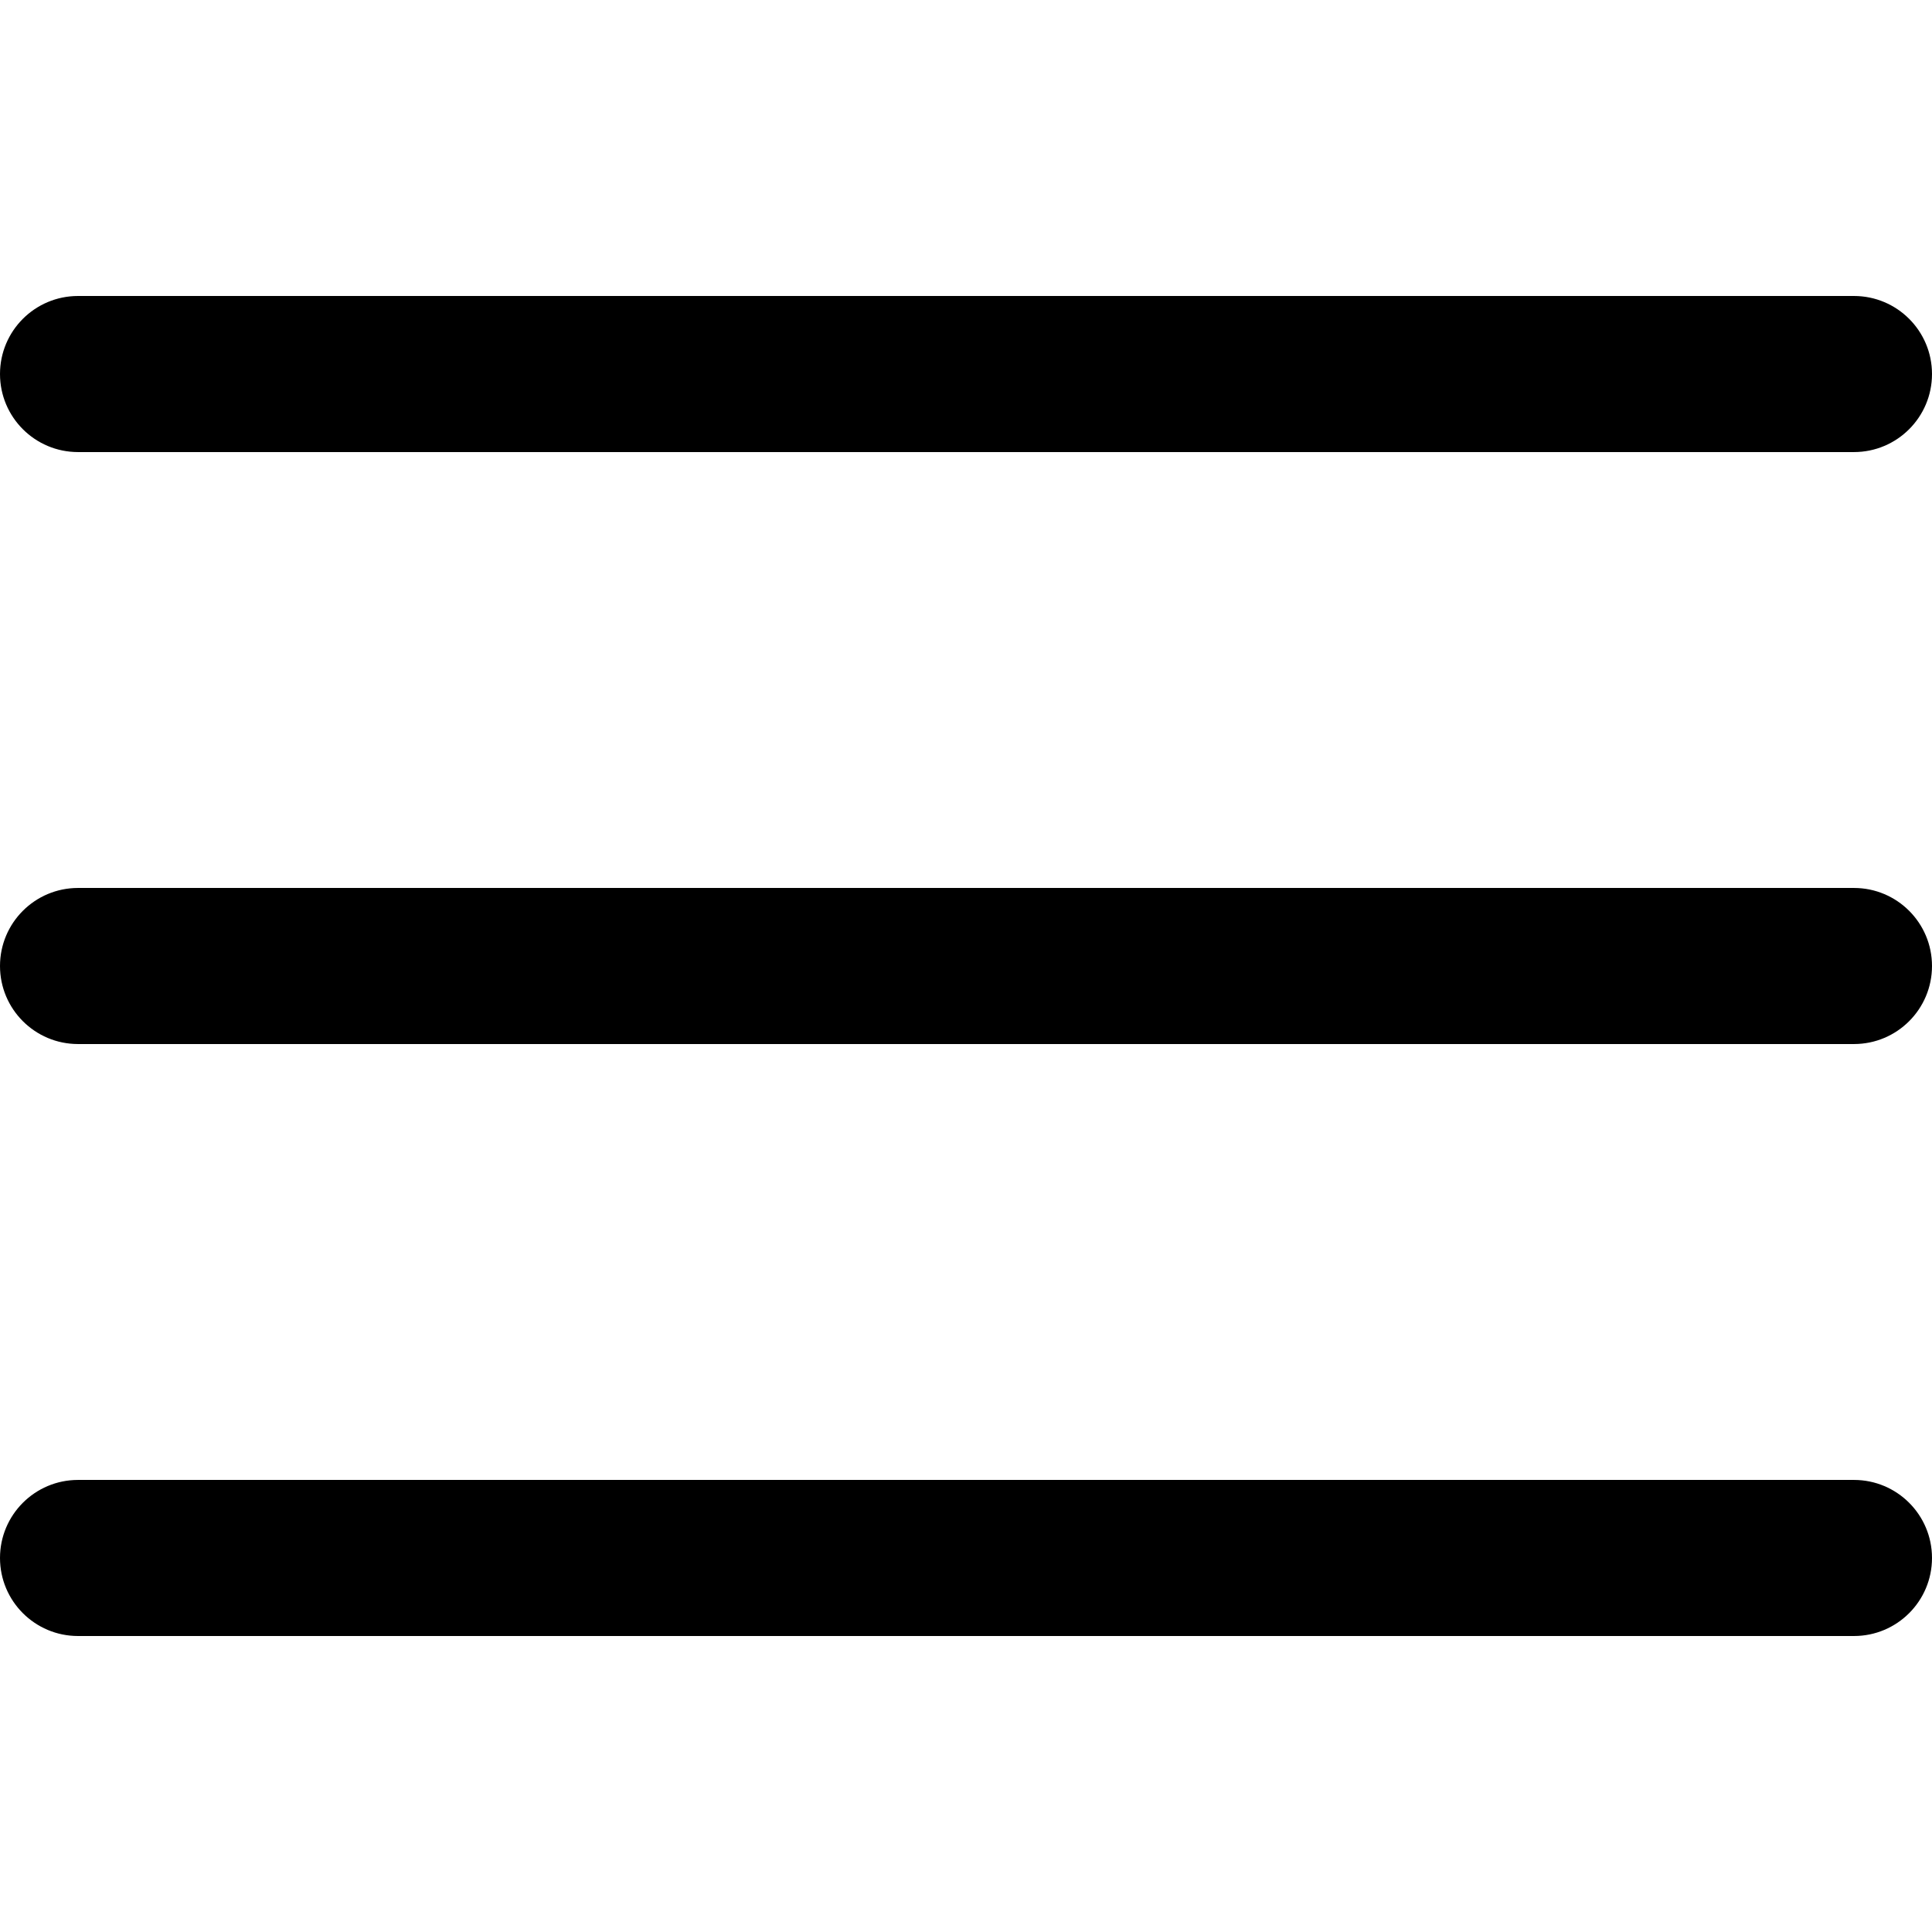
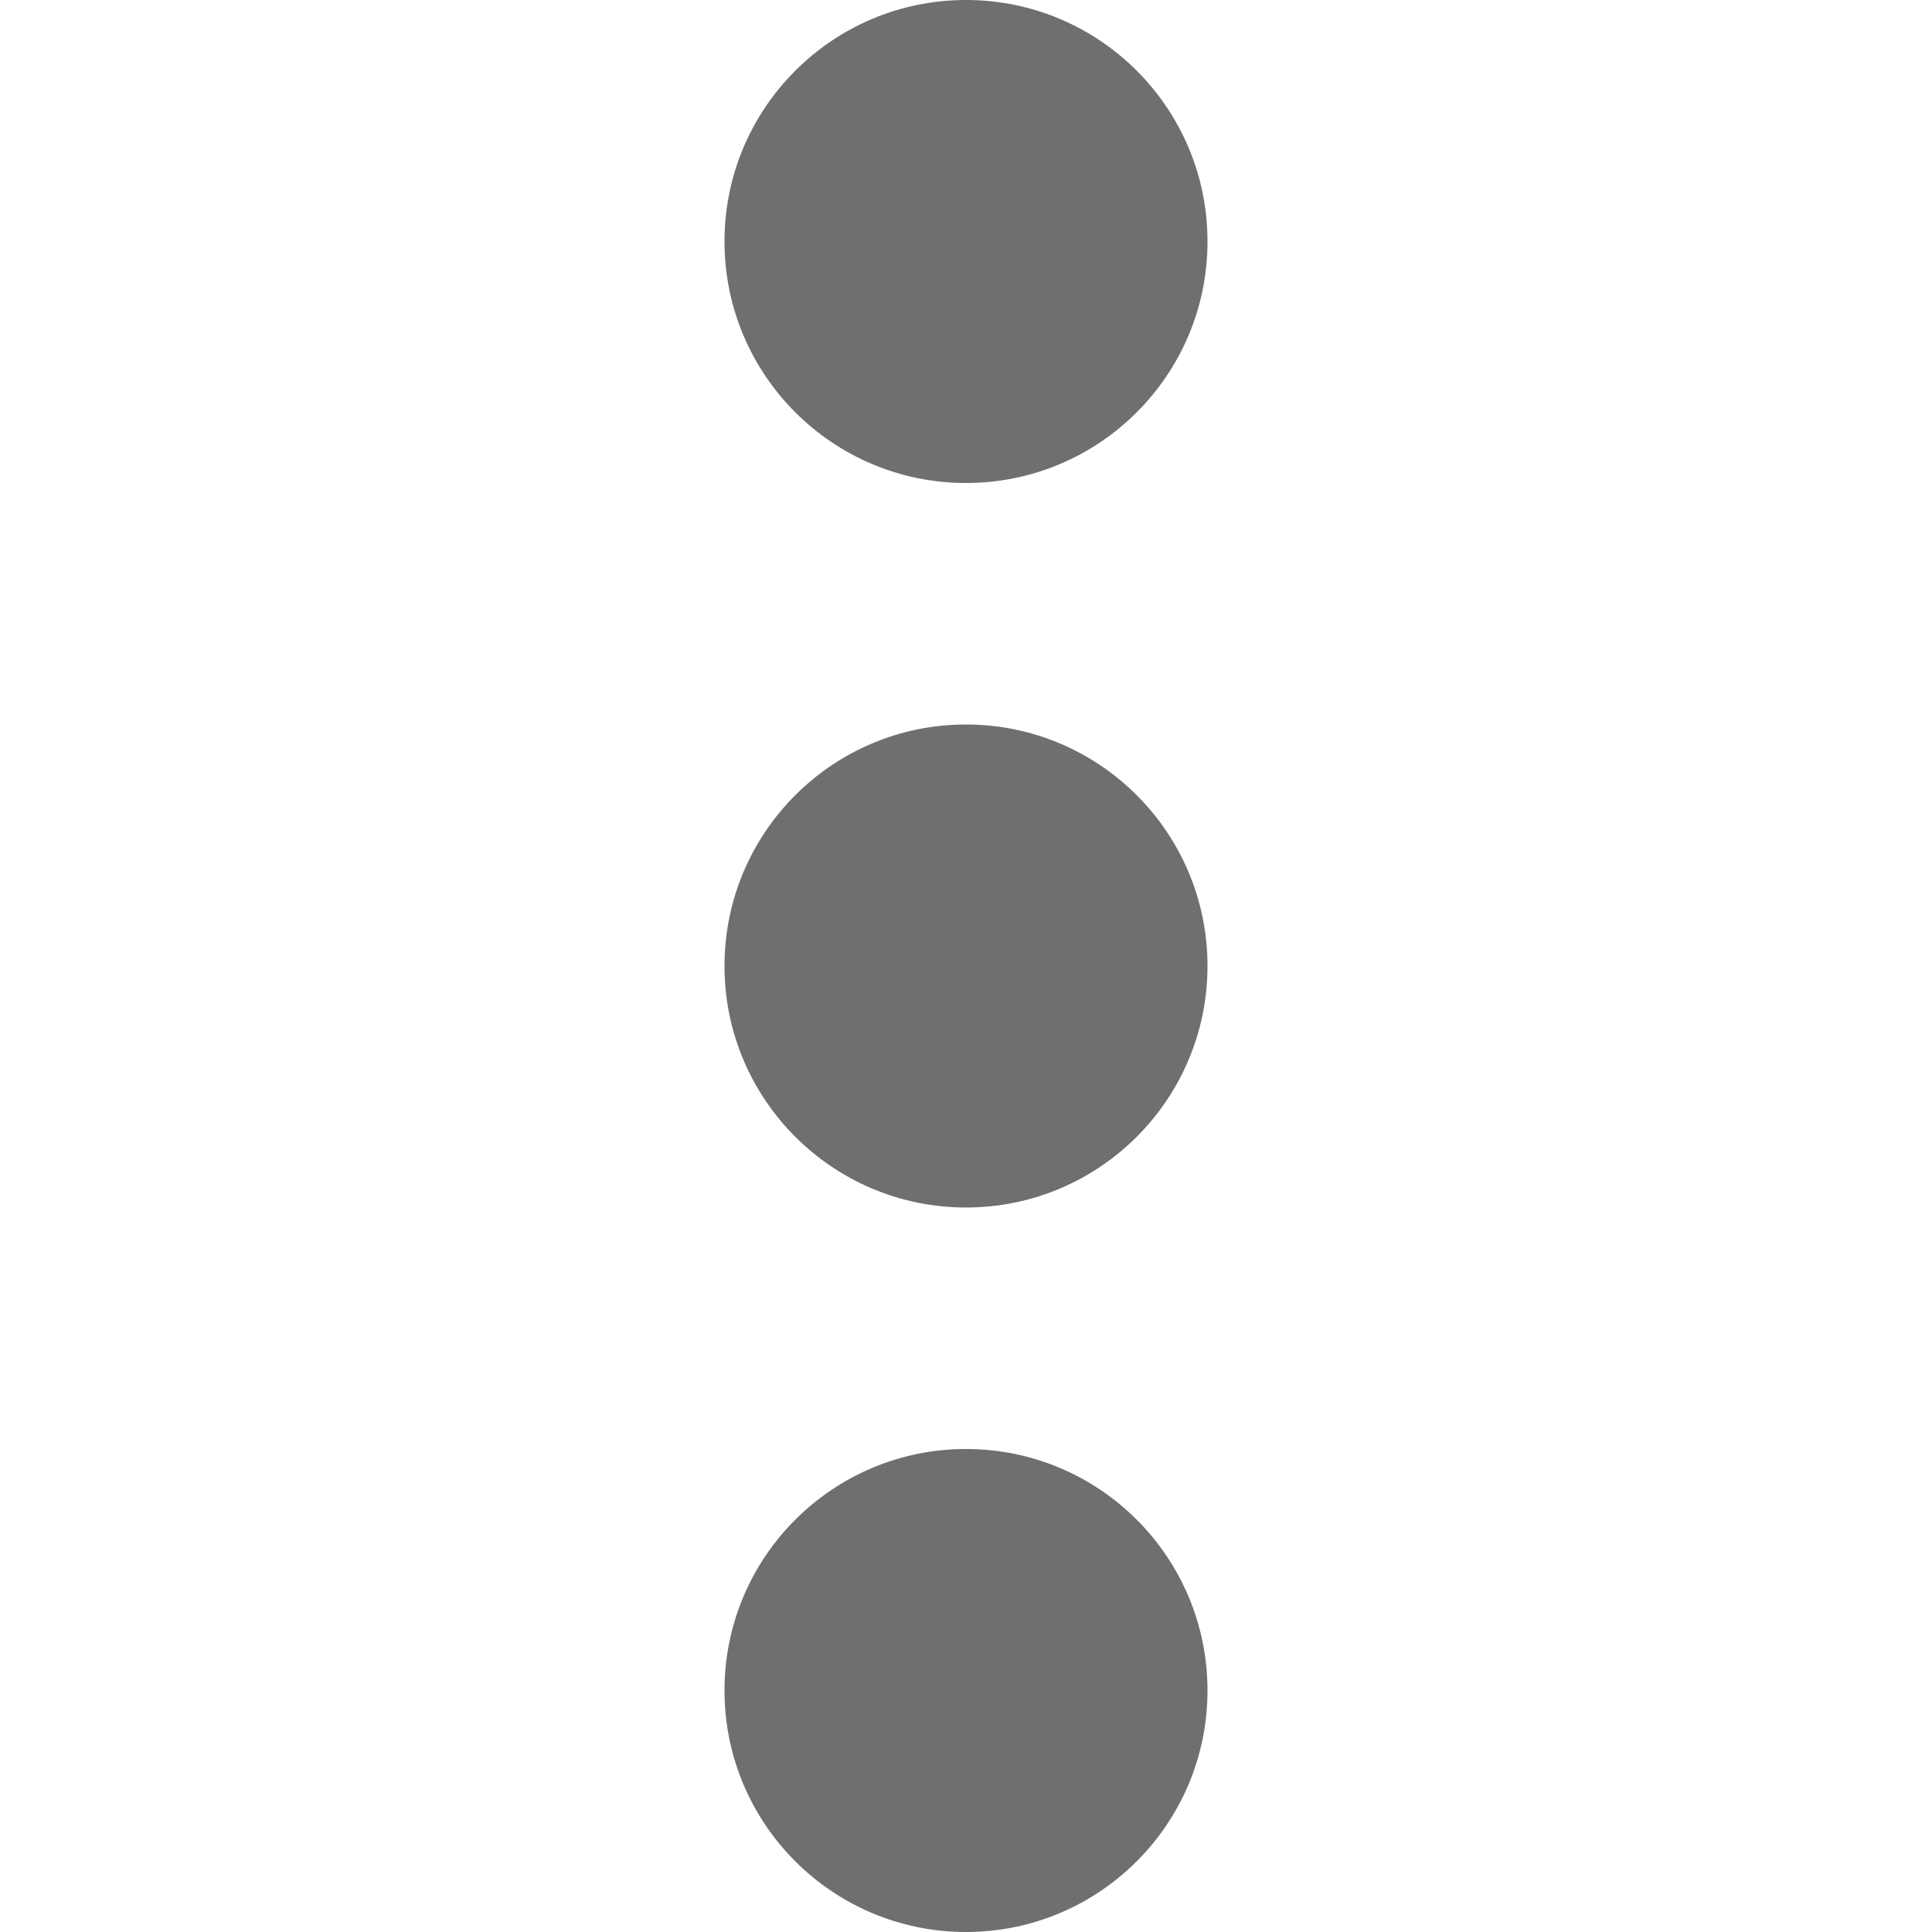
- <svg xmlns="http://www.w3.org/2000/svg" version="1.1" id="Layer_1" x="0px" y="0px" viewBox="0 0 512 512" style="enable-background:new 0 0 512 512;" xml:space="preserve">
+ <svg xmlns="http://www.w3.org/2000/svg" version="1.1" id="Capa_1" x="0px" y="0px" viewBox="0 0 512 512" style="enable-background:new 0 0 512 512;" xml:space="preserve" width="512px" height="512px">
  <g>
    <g>
-       <path d="M491.318,235.318H20.682C9.26,235.318,0,244.577,0,256s9.26,20.682,20.682,20.682h470.636    c11.423,0,20.682-9.259,20.682-20.682C512,244.578,502.741,235.318,491.318,235.318z" />
-     </g>
-   </g>
-   <g>
-     <g>
-       <path d="M491.318,78.439H20.682C9.26,78.439,0,87.699,0,99.121c0,11.422,9.26,20.682,20.682,20.682h470.636    c11.423,0,20.682-9.26,20.682-20.682C512,87.699,502.741,78.439,491.318,78.439z" />
-     </g>
-   </g>
-   <g>
-     <g>
-       <path d="M491.318,392.197H20.682C9.26,392.197,0,401.456,0,412.879s9.26,20.682,20.682,20.682h470.636    c11.423,0,20.682-9.259,20.682-20.682S502.741,392.197,491.318,392.197z" />
+       <g>
+         <circle cx="256" cy="256" r="64" fill="#6d6f71" />
+         <circle cx="256" cy="448" r="64" fill="#6d6f71" />
+         <circle cx="256" cy="64" r="64" fill="#6d6f71" />
+       </g>
    </g>
  </g>
  <g>
</g>
  <g>
</g>
  <g>
</g>
  <g>
</g>
  <g>
</g>
  <g>
</g>
  <g>
</g>
  <g>
</g>
  <g>
</g>
  <g>
</g>
  <g>
</g>
  <g>
</g>
  <g>
</g>
  <g>
</g>
  <g>
</g>
</svg>
